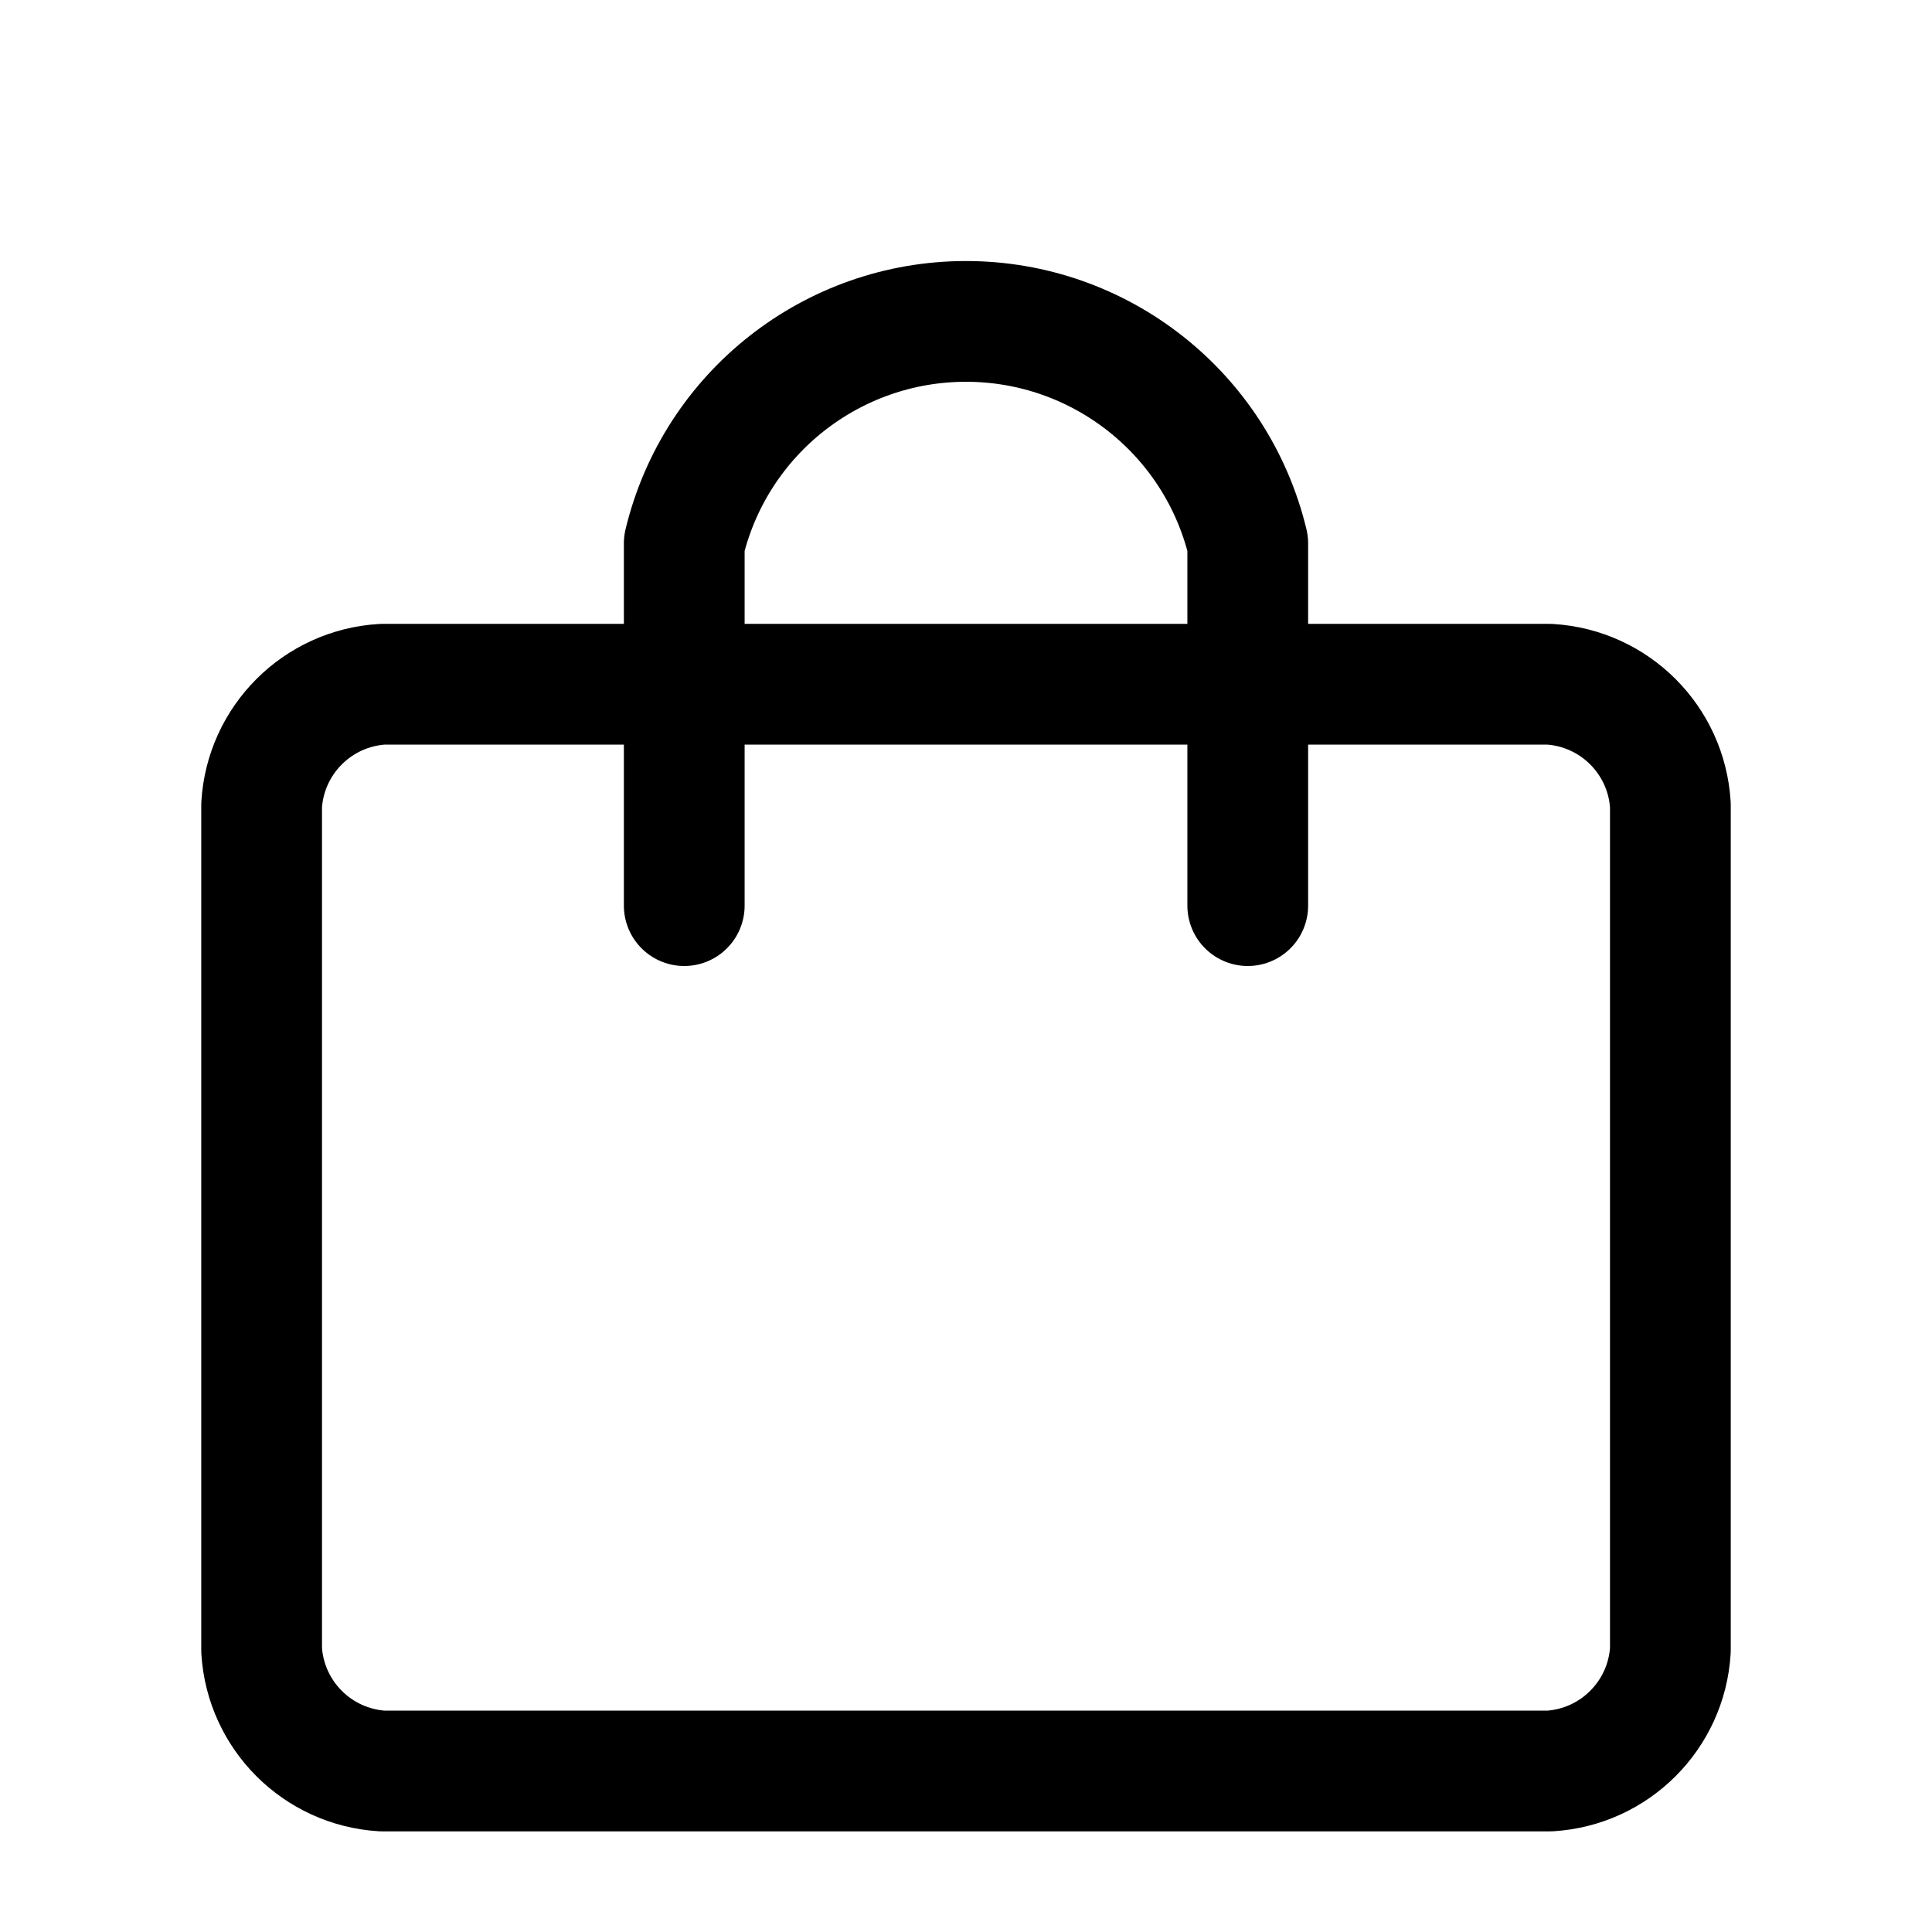
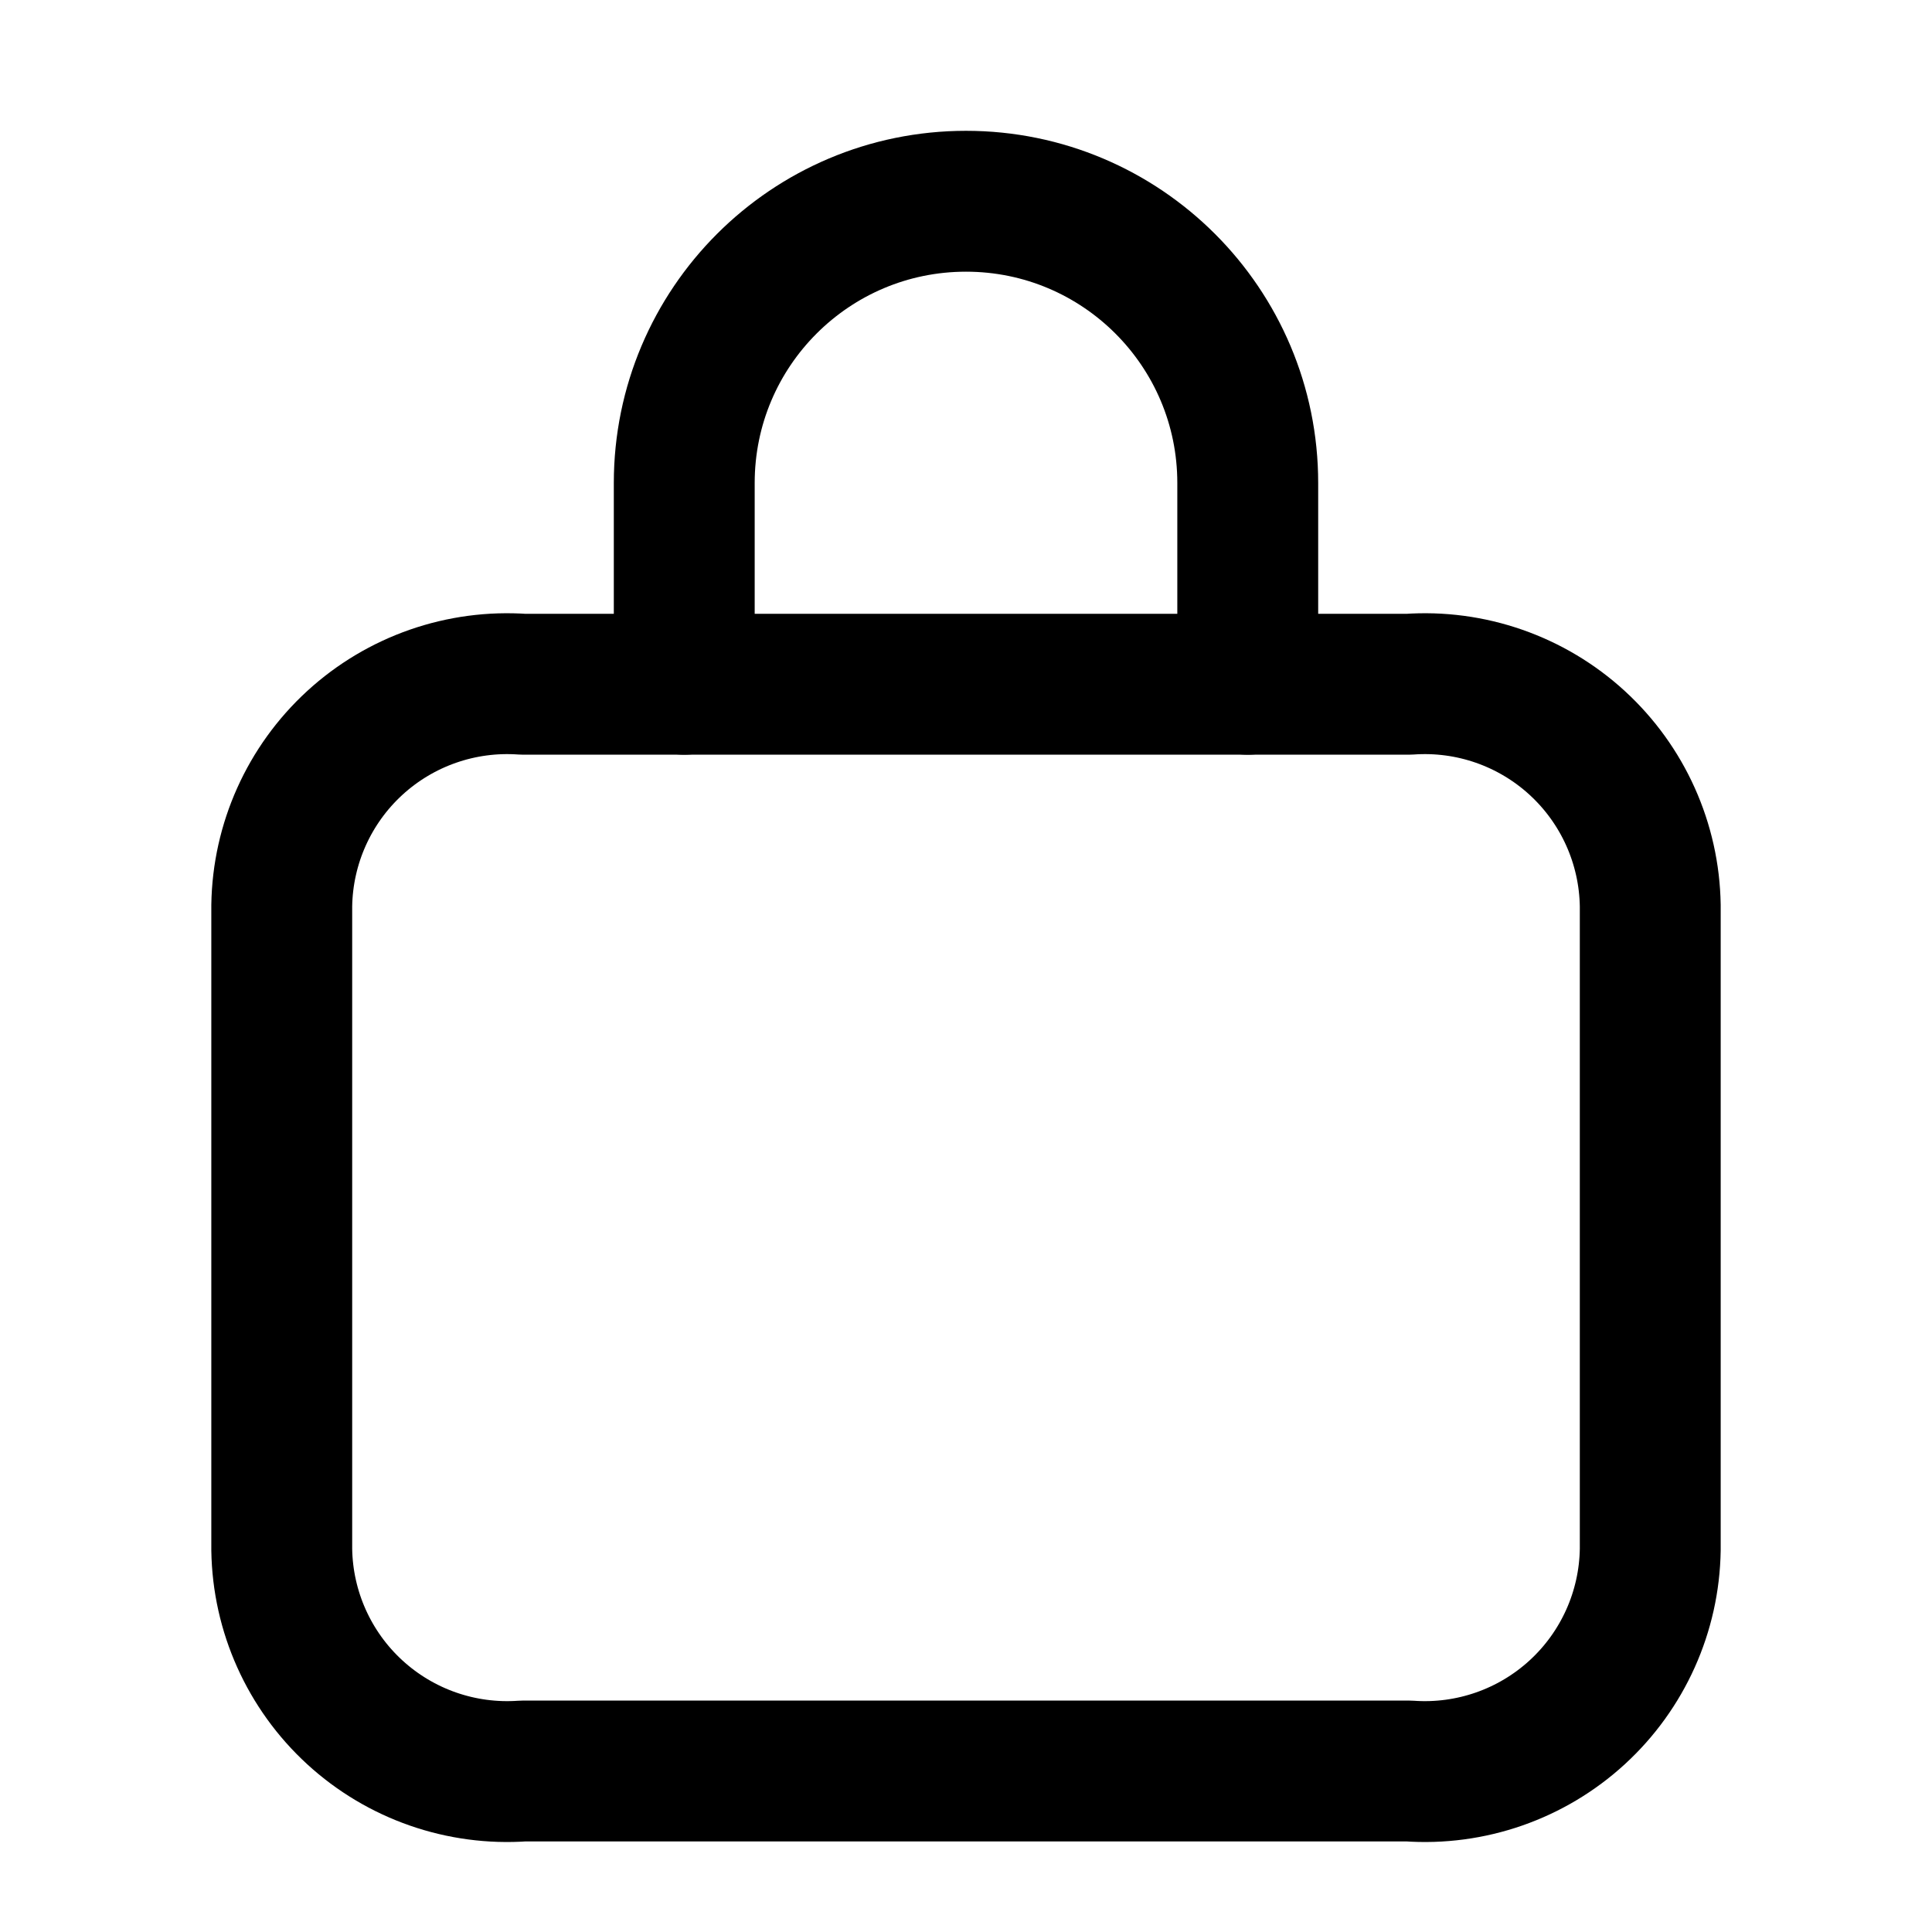
- <svg xmlns="http://www.w3.org/2000/svg" width="24" height="24" viewBox="0 0 24 24" fill="none" stroke="currentColor" stroke-width="1.5" stroke-linecap="round" stroke-linejoin="round" class="li li-outline">
-   <path d="M4.75 8.5H19.25A1.6 1.6 0 0 1 20.75 10V20.5A1.6 1.6 0 0 1 19.25 22H4.75A1.6 1.6 0 0 1 3.25 20.5V10A1.6 1.6 0 0 1 4.75 8.5Z" />
-   <path d="M8.5 11.25V6.75A3.6 3.6 0 0 1 15.5 6.75V11.25" />
+ <svg xmlns="http://www.w3.org/2000/svg" width="24" height="24" viewBox="0 0 24 24" fill="none" stroke="currentColor" stroke-width="1.75" stroke-linecap="round" stroke-linejoin="round" class="li li-outline">
+   <path d="M6.5 8.5H17.5A2.8 2.8 0 0 1 20.5 11.25V19.25A2.8 2.8 0 0 1 17.5 22H6.5A2.8 2.8 0 0 1 3.5 19.25V11.25A2.8 2.8 0 0 1 6.5 8.5Z" />
+   <path d="M8.5 8.5V6A3.4 3.4 0 0 1 15.5 6V8.5" />
</svg>
